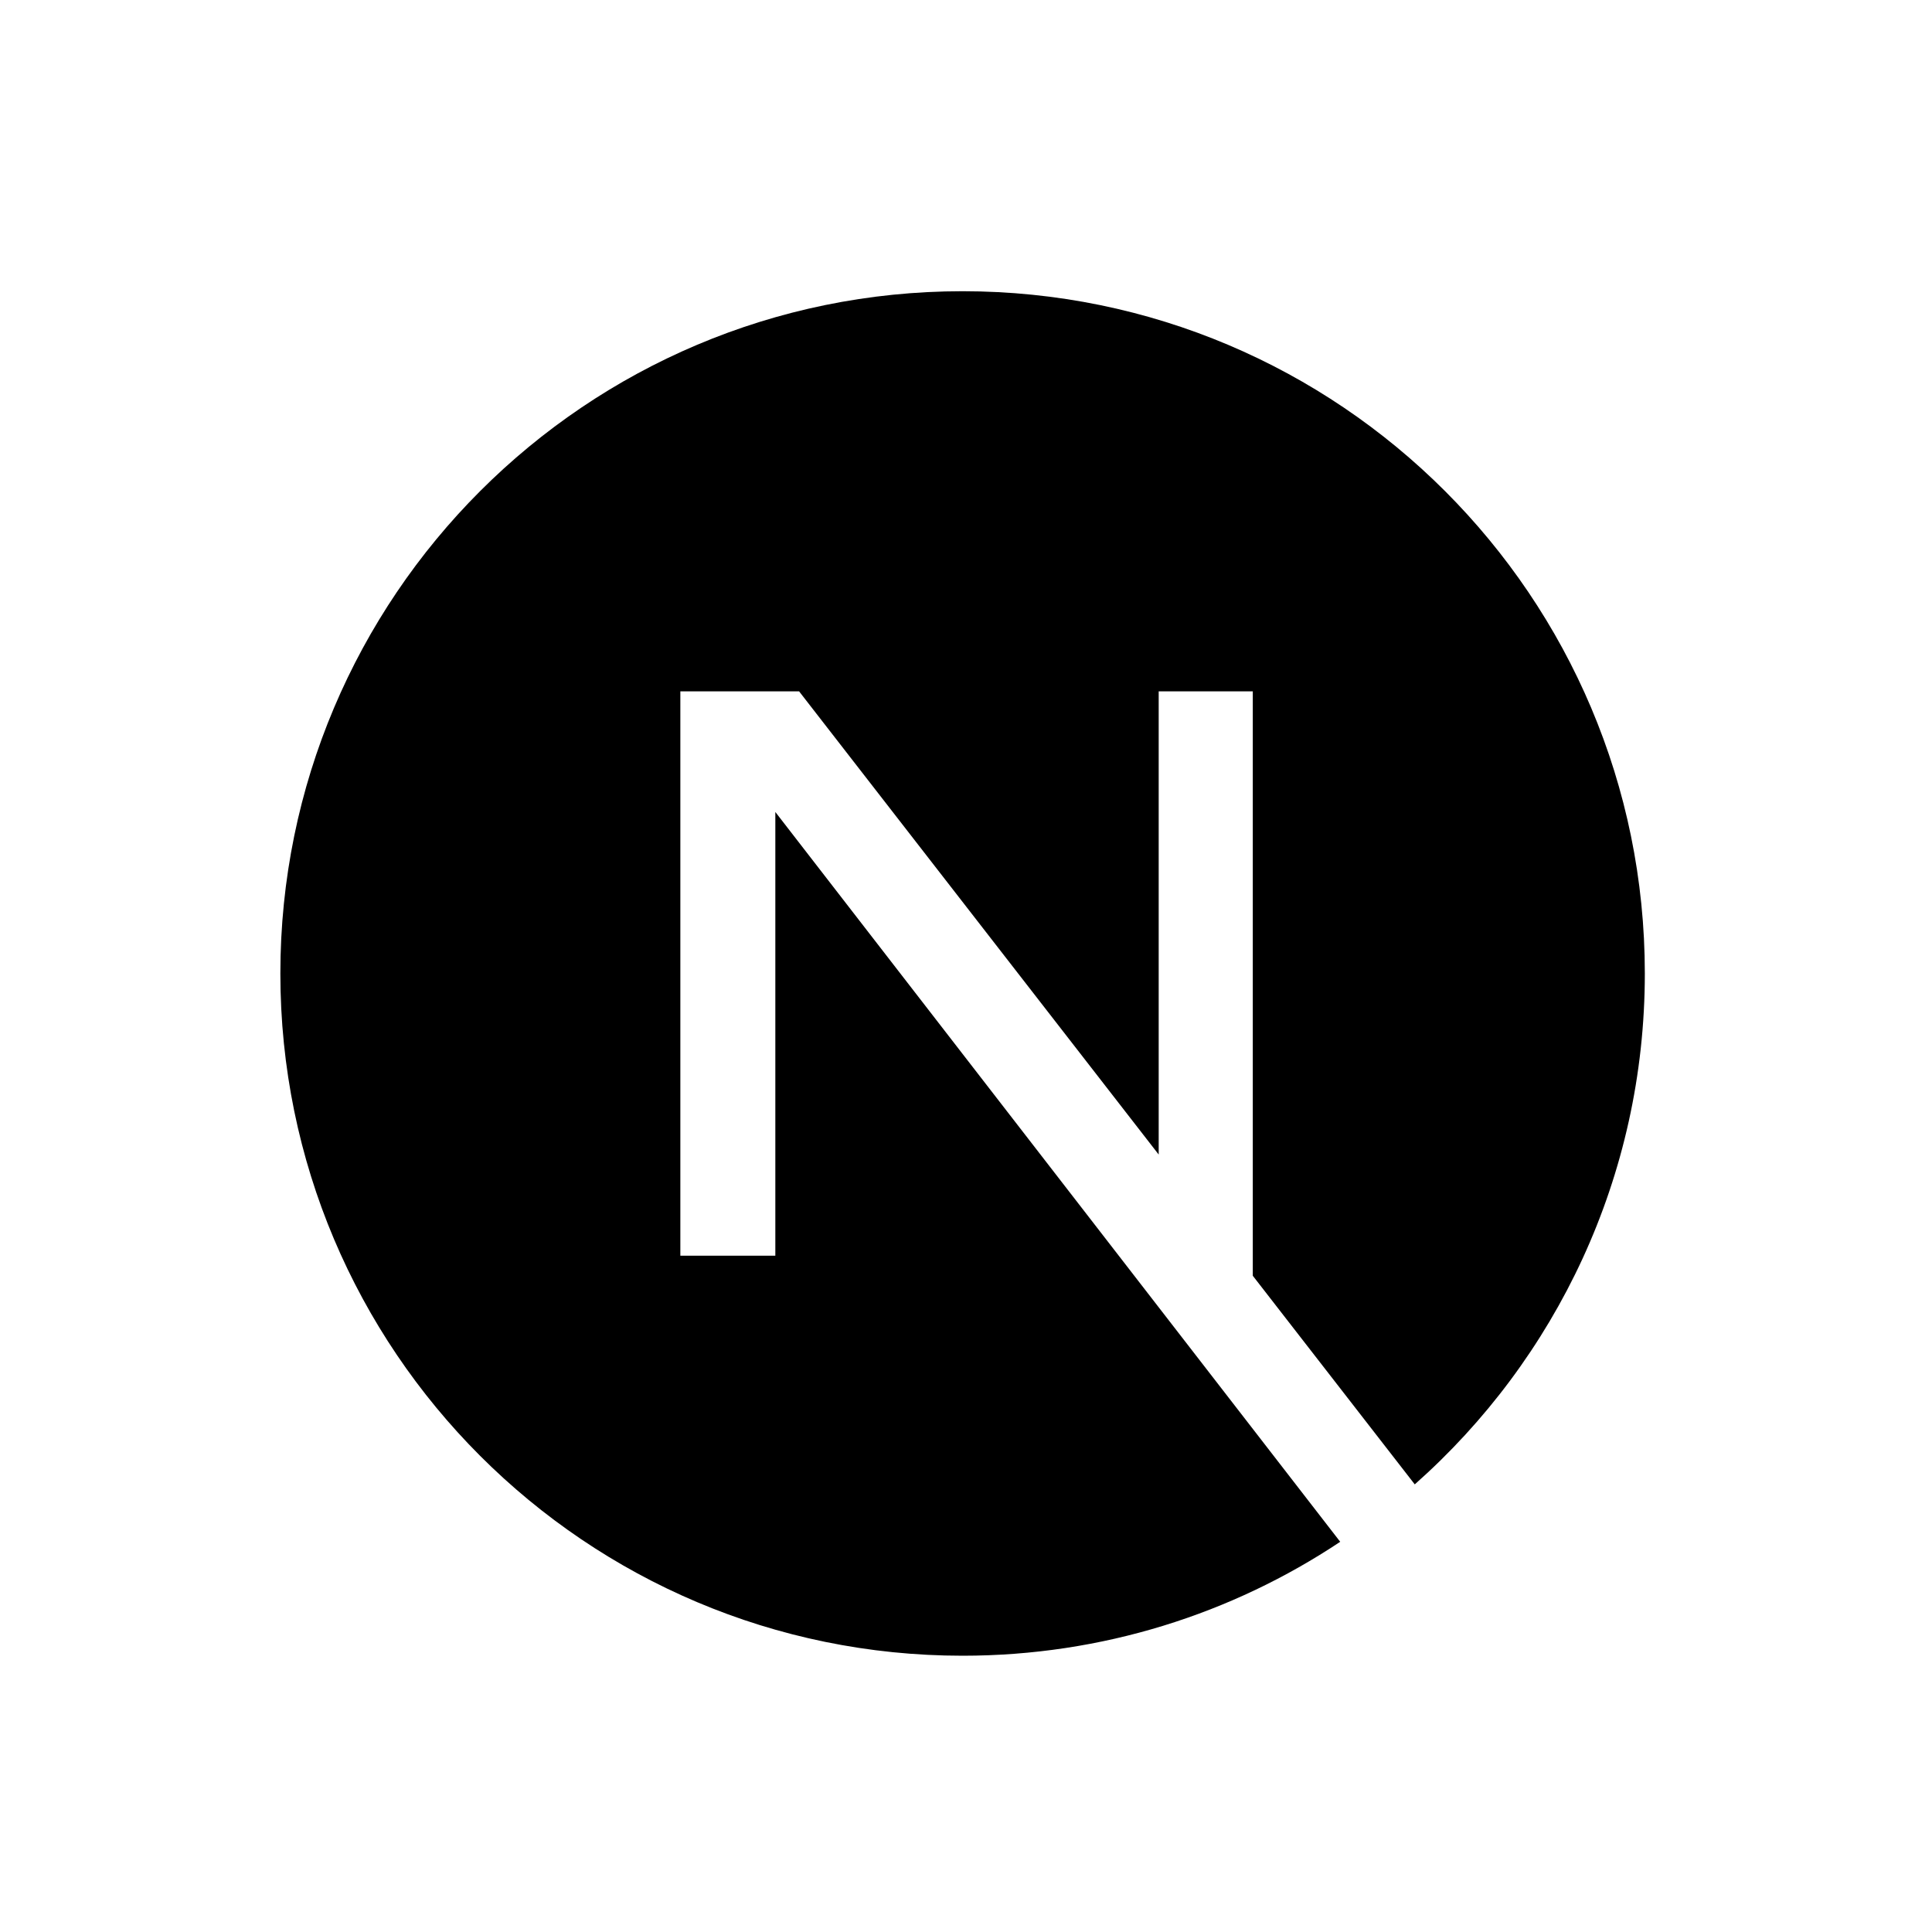
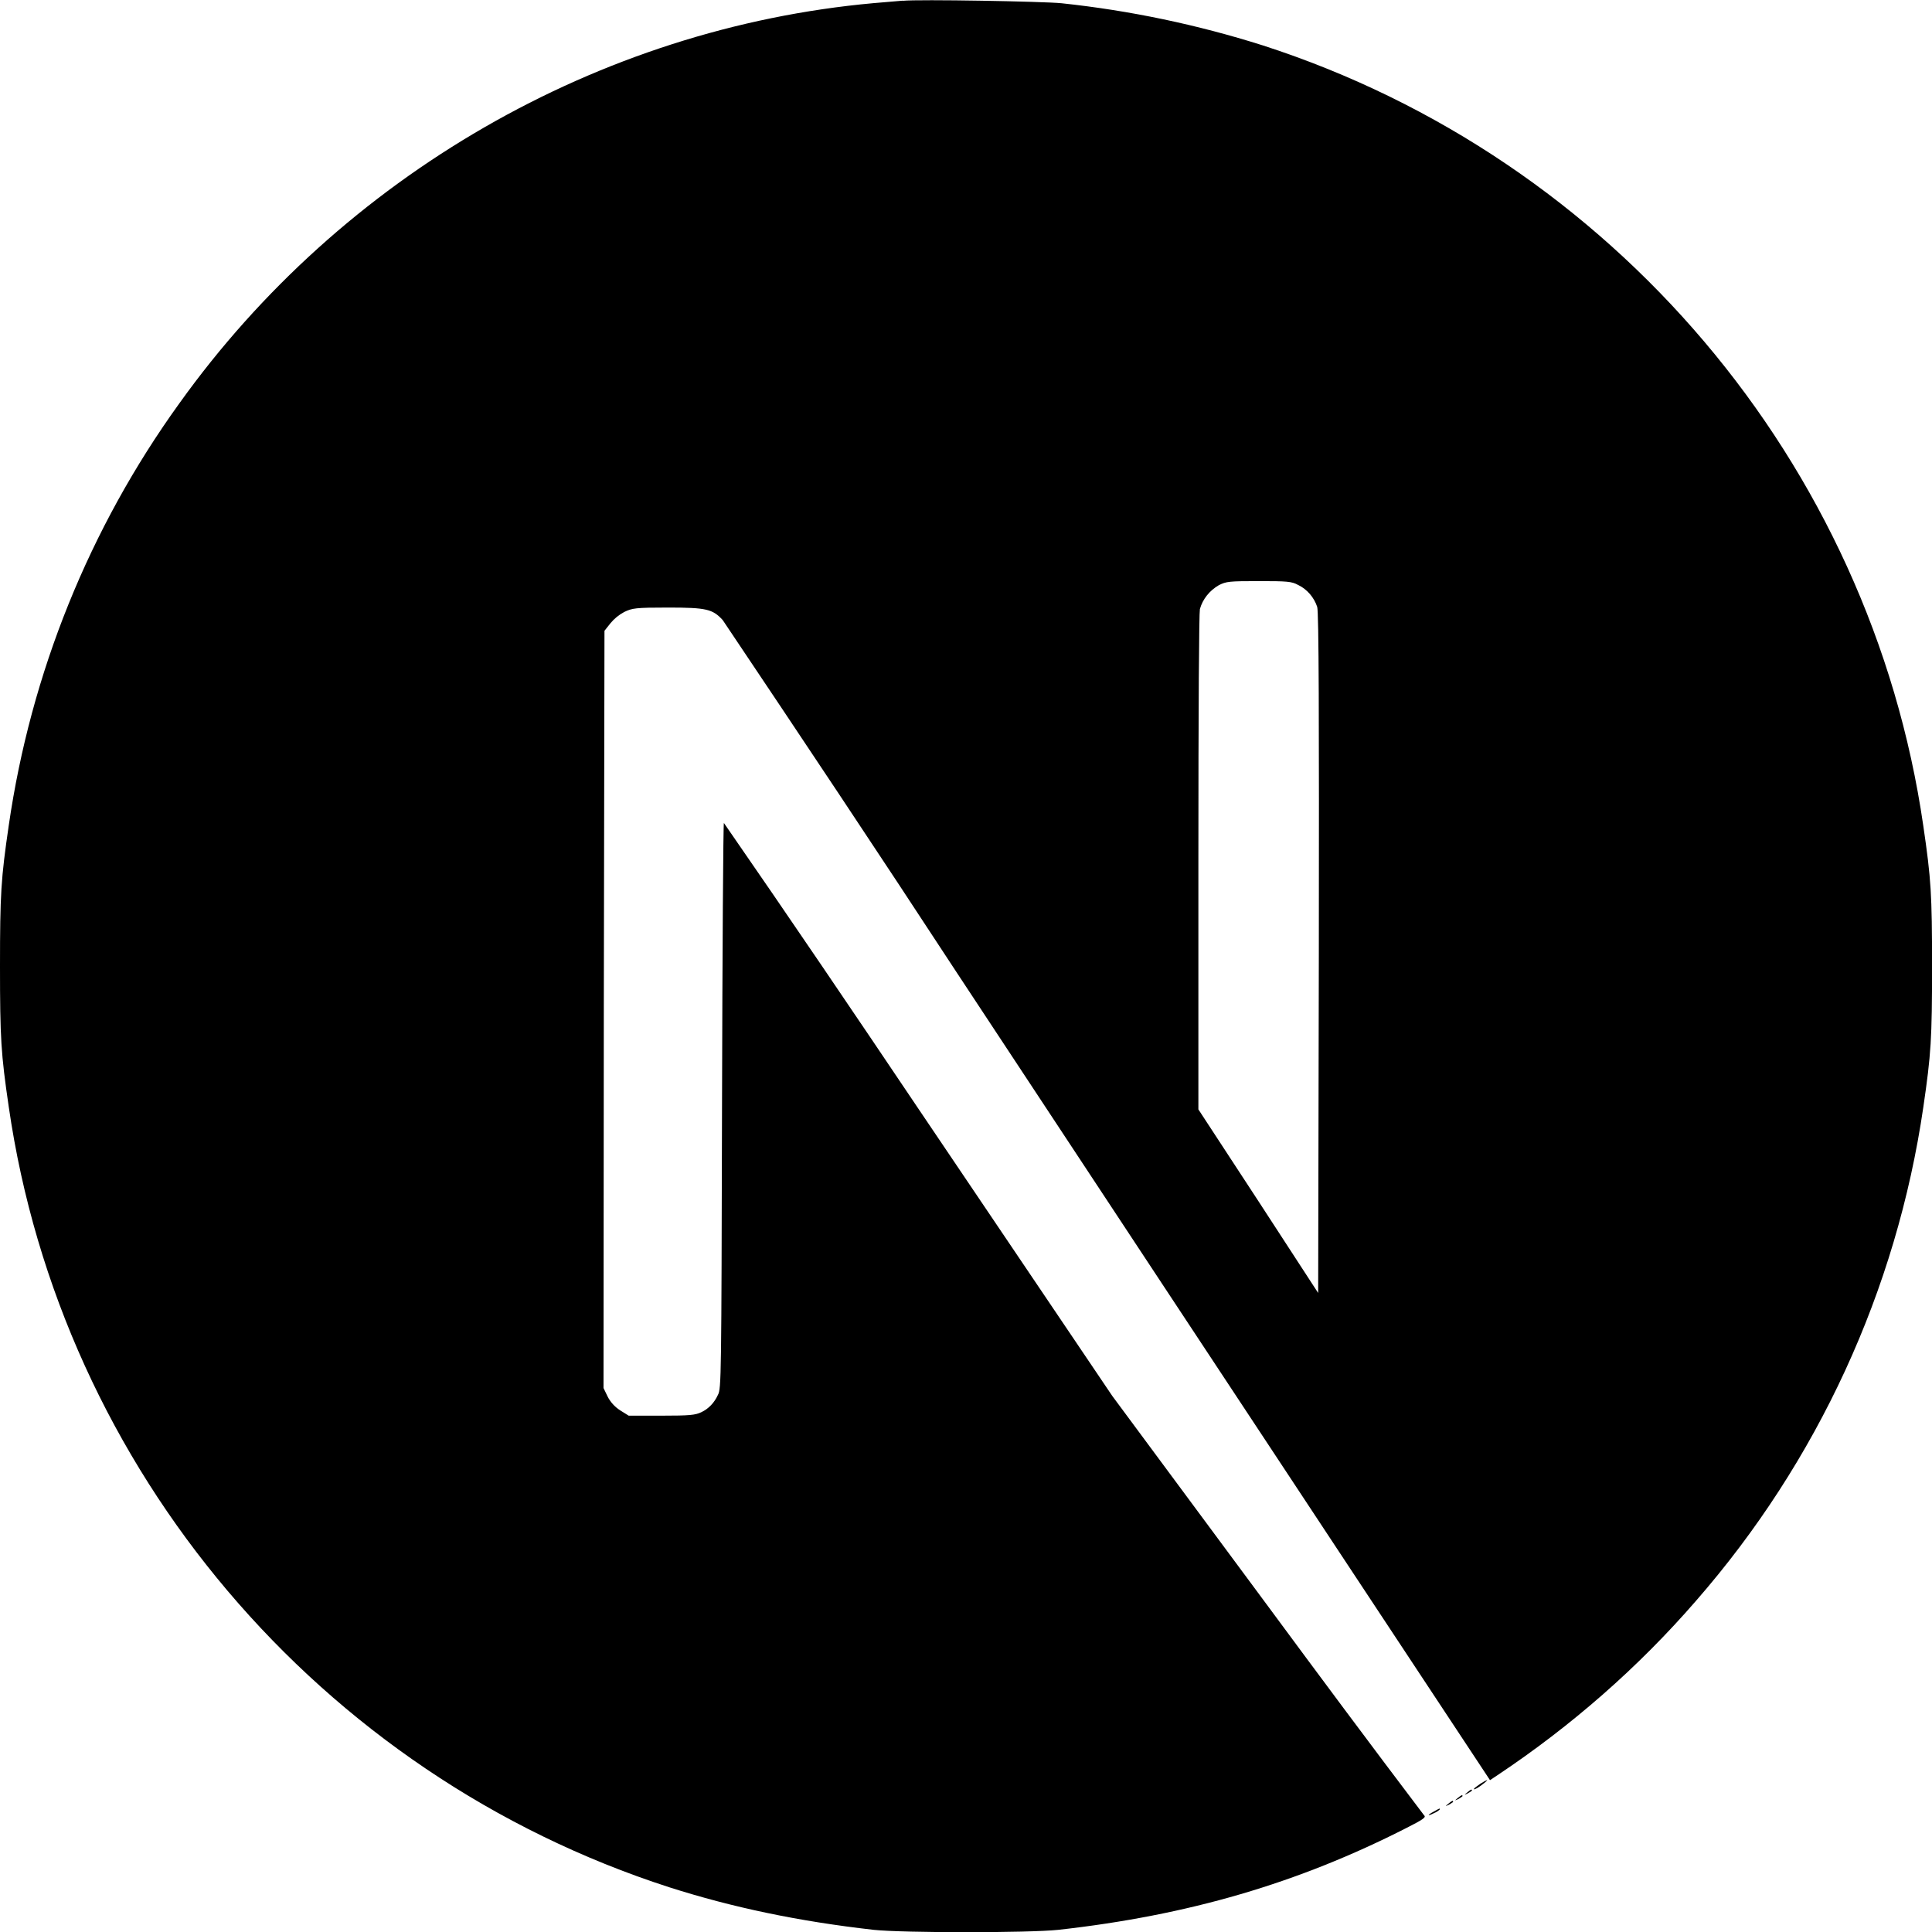
- <svg xmlns="http://www.w3.org/2000/svg" className="" width="45" height="45" fill-rule="evenodd" clip-rule="evenodd" viewBox="0 0 61 61" fill="none">
-   <path d="M42.315 48.68C38.901 50.953 34.801 52.277 30.392 52.277C18.496 52.277 8.852 42.633 8.852 30.736C8.852 18.84 18.496 9.195 30.392 9.195C42.289 9.195 51.933 18.84 51.933 30.736C51.933 37.156 49.124 42.921 44.669 46.867L39.555 40.28V21.828H36.584V36.453L25.23 21.828H21.481V39.647H24.48V25.637L42.315 48.68Z" fill="currentColor" />
+ <svg xmlns="http://www.w3.org/2000/svg" fill="#000000" width="800px" height="800px" viewBox="0 0 32 32">
+   <path d="M23.749 30.005c-0.119 0.063-0.109 0.083 0.005 0.025 0.037-0.015 0.068-0.036 0.095-0.061 0-0.021 0-0.021-0.1 0.036zM23.989 29.875c-0.057 0.047-0.057 0.047 0.011 0.016 0.036-0.021 0.068-0.041 0.068-0.047 0-0.027-0.016-0.021-0.079 0.031zM24.145 29.781c-0.057 0.047-0.057 0.047 0.011 0.016 0.037-0.021 0.068-0.043 0.068-0.048 0-0.025-0.016-0.020-0.079 0.032zM24.303 29.688c-0.057 0.047-0.057 0.047 0.009 0.015 0.037-0.020 0.068-0.041 0.068-0.047 0-0.025-0.016-0.020-0.077 0.032zM24.516 29.547c-0.109 0.073-0.147 0.12-0.047 0.068 0.067-0.041 0.181-0.131 0.161-0.131-0.043 0.016-0.079 0.043-0.115 0.063zM14.953 0.011c-0.073 0.005-0.292 0.025-0.484 0.041-4.548 0.412-8.803 2.86-11.5 6.631-1.491 2.067-2.459 4.468-2.824 6.989-0.129 0.88-0.145 1.14-0.145 2.333 0 1.192 0.016 1.448 0.145 2.328 0.871 6.011 5.147 11.057 10.943 12.927 1.043 0.333 2.136 0.563 3.381 0.704 0.484 0.052 2.577 0.052 3.061 0 2.152-0.24 3.969-0.771 5.767-1.688 0.276-0.14 0.328-0.177 0.291-0.208-0.88-1.161-1.744-2.323-2.609-3.495l-2.557-3.453-3.203-4.745c-1.068-1.588-2.14-3.172-3.229-4.744-0.011 0-0.025 2.109-0.031 4.681-0.011 4.505-0.011 4.688-0.068 4.792-0.057 0.125-0.151 0.229-0.276 0.287-0.099 0.047-0.188 0.057-0.661 0.057h-0.541l-0.141-0.088c-0.088-0.057-0.161-0.136-0.208-0.229l-0.068-0.141 0.005-6.271 0.011-6.271 0.099-0.125c0.063-0.077 0.141-0.14 0.229-0.187 0.131-0.063 0.183-0.073 0.724-0.073 0.635 0 0.74 0.025 0.907 0.208 1.296 1.932 2.588 3.869 3.859 5.812 2.079 3.152 4.917 7.453 6.312 9.563l2.537 3.839 0.125-0.083c1.219-0.813 2.328-1.781 3.285-2.885 2.016-2.308 3.324-5.147 3.767-8.177 0.129-0.88 0.145-1.141 0.145-2.333 0-1.193-0.016-1.448-0.145-2.328-0.871-6.011-5.147-11.057-10.943-12.928-1.084-0.343-2.199-0.577-3.328-0.697-0.303-0.031-2.371-0.068-2.631-0.041zM21.5 9.688c0.151 0.072 0.265 0.208 0.317 0.364 0.027 0.084 0.032 1.823 0.027 5.74l-0.011 5.624-0.989-1.52-0.995-1.521v-4.083c0-2.647 0.011-4.131 0.025-4.204 0.047-0.167 0.161-0.307 0.313-0.395 0.124-0.063 0.172-0.068 0.667-0.068 0.463 0 0.541 0.005 0.645 0.063z" />
</svg>
